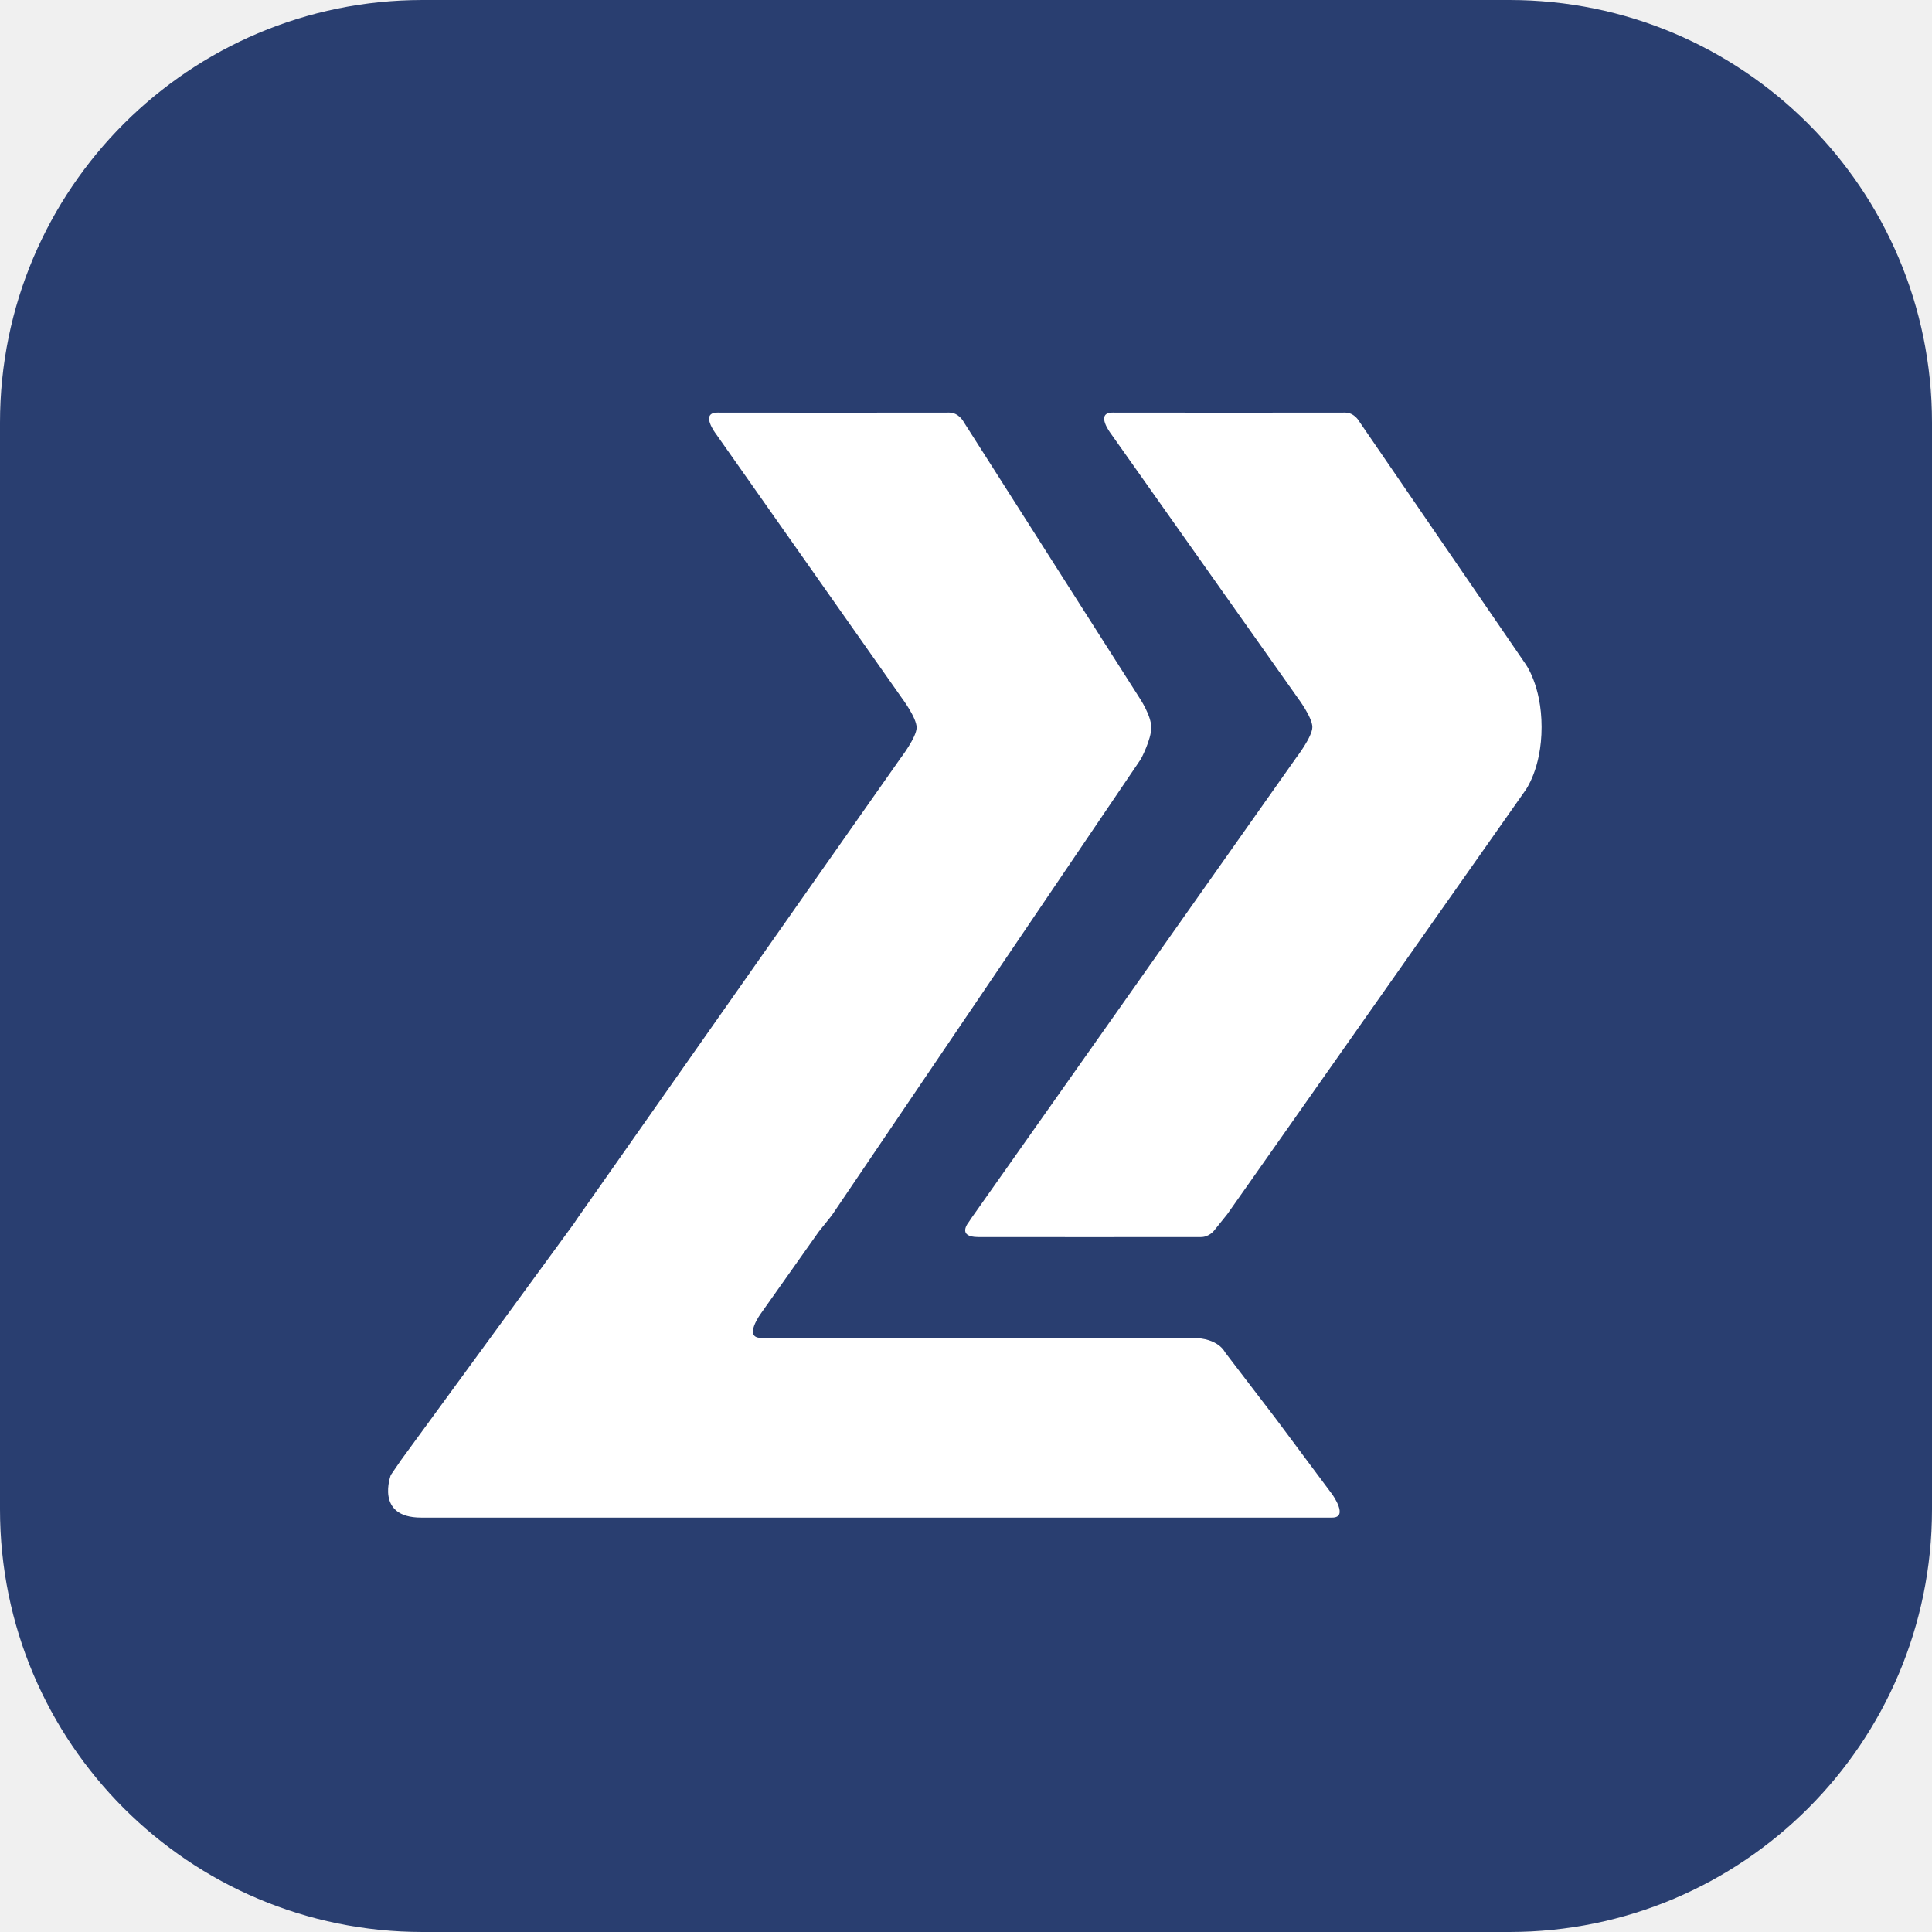
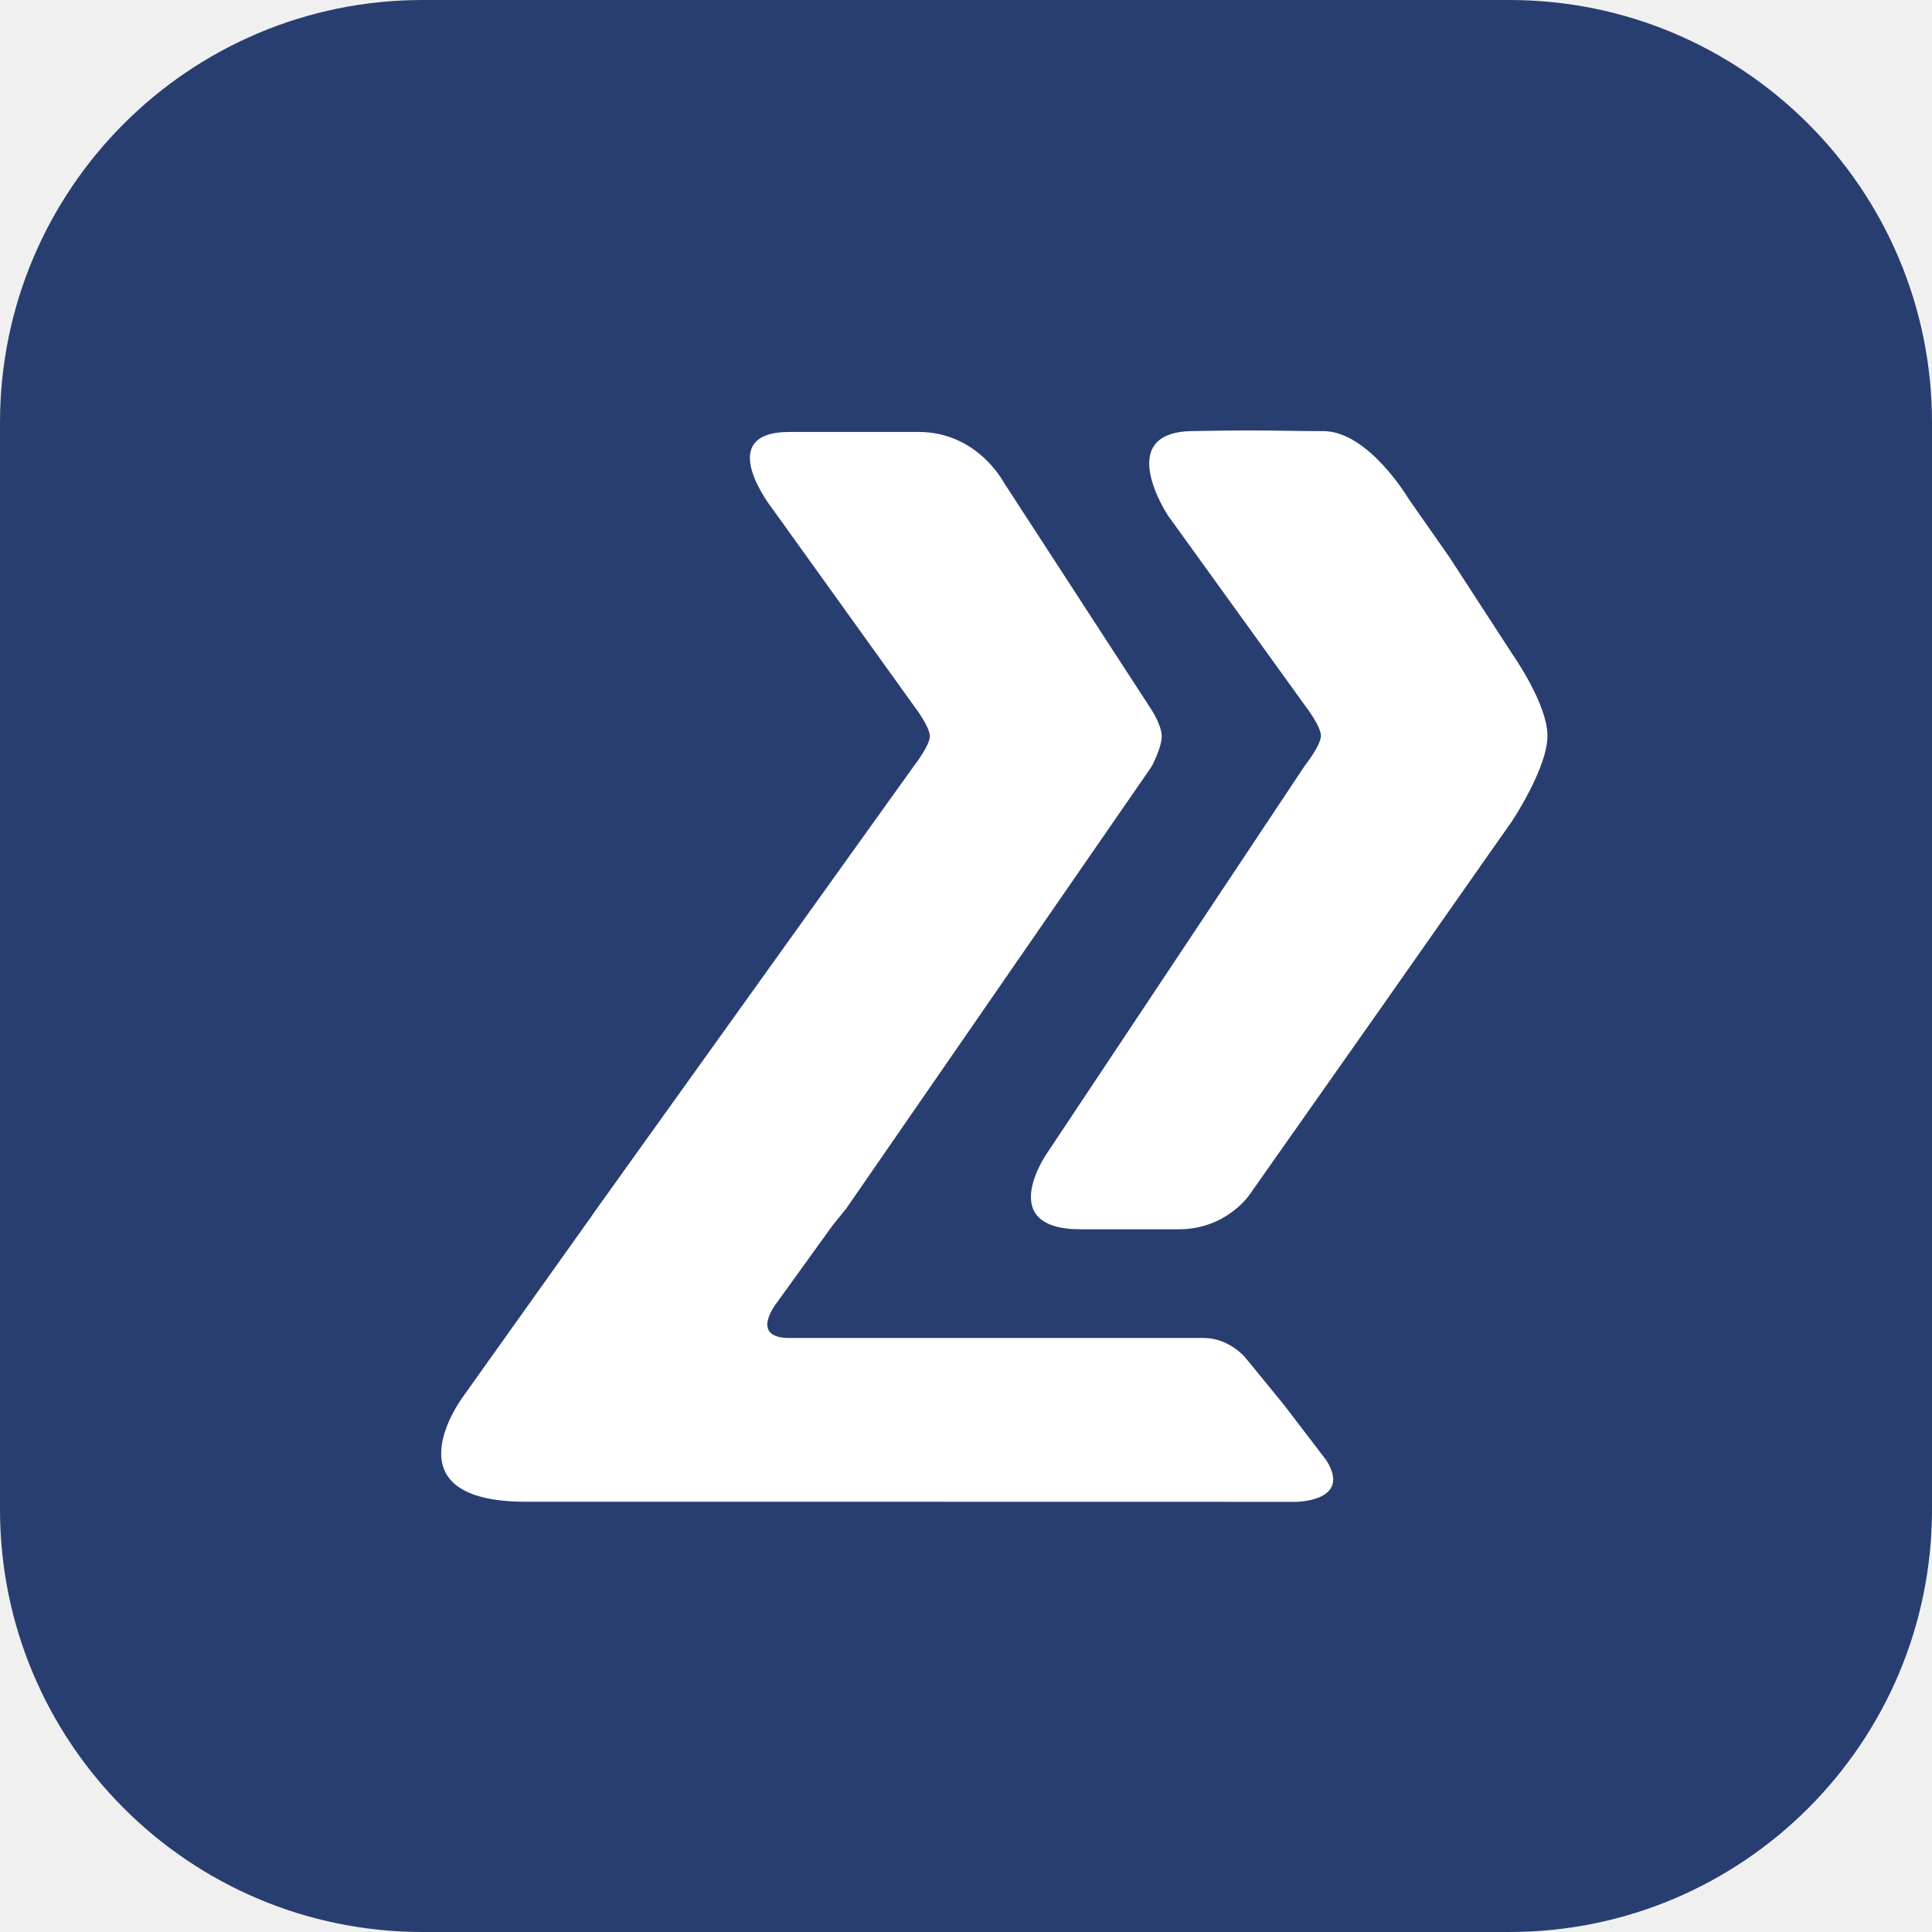
<svg xmlns="http://www.w3.org/2000/svg" width="512" height="512" viewBox="0 0 512 512" fill="none">
  <rect width="512" height="512" rx="112" fill="#293E70" />
-   <g transform="translate(102.5 109) scale(0.685)" fill="#FFFFFF">
-     <path d="M358.087 122.163C358.087 118.381 352.386 110.816 352.386 110.816L280.174 8.689C280.174 8.689 273.84 0.494 280.808 0.5C315.935 0.531 335.629 0.557 370.756 0.5C374.557 0.494 376.457 4.276 376.457 4.276L440.434 97.578C440.434 97.578 446.769 105.956 446.769 122.163C446.769 138.37 440.434 146.748 440.434 146.748L325.148 310.646L320.081 316.95C320.081 316.95 318.181 319.465 315.013 319.471C281.371 319.536 262.509 319.471 228.866 319.471C220.361 319.471 225.067 313.792 225.067 313.792L226.332 311.907L351.753 134.14C351.753 134.14 358.087 125.945 358.087 122.163Z" />
-     <path d="M204.988 122.338C204.988 118.551 199.306 110.975 199.306 110.975L127.325 8.701C127.325 8.701 121.011 0.494 127.956 0.5C162.971 0.531 182.602 0.557 217.616 0.5C221.405 0.494 223.299 4.282 223.299 4.282L291.268 110.975C291.268 110.975 295.768 117.677 295.768 122.338C295.768 127 291.768 134.5 291.768 134.5L172.155 311.093L167.104 317.406L144.768 348.99C144.768 348.99 137.768 358.473 144.768 358.473C169.105 358.48 254.362 358.5 311.768 358.5C321.768 358.5 324.268 364 324.268 364L343.768 389.5L365.768 419C365.768 419 372.268 428 365.768 428H140.767H13.268C-4.733 428 1.569 411.504 1.569 411.504L5.464 405.822L72.394 314.243L73.655 312.355L198.674 134.333C198.674 134.333 204.988 126.126 204.988 122.338Z" />
+   <g transform="translate(116.57 113.73) scale(0.685)" fill="#FFFFFF">
+     <path d="M340.857 118.638C340.857 114.974 335.222 107.644 335.222 107.644L299.539 58.169L281.697 33.431C281.697 33.431 260.38 1.344 290.771 0.76C321.162 0.175 324.218 0.76 341.759 0.76C359.3 0.76 374.818 27.018 374.818 27.018L390.626 49.618L414.893 86.991C414.893 86.991 428.5 106.241 428.5 118.638C428.5 131.035 414.893 151.485 414.893 151.485L364.348 223.556L313 296.5C313 296.5 304 309.545 286.003 309.545H277.78H270.963H257.328H247.865C214.494 309.545 234.755 280.335 234.755 280.335L334.596 130.243C334.596 130.243 340.857 122.303 340.857 118.638Z" />
+     <path d="M189.549 118.808C189.549 115.138 183.933 107.798 183.933 107.798L148.364 58.252L130.579 33.478L128.356 30.382C128.356 30.382 105.443 1.086 135.238 1.086L185.294 1.086C207.939 1.086 218.141 20.576 218.141 20.576L220.24 23.806L224.439 30.267L241.232 56.111L274.818 107.798C274.818 107.798 279.266 114.291 279.266 118.808C279.266 123.325 275.313 130.591 275.313 130.591L157.1 301.691L152.108 307.808L130.033 338.41C130.033 338.41 119.74 351.611 135.234 351.611C159.287 351.617 238.798 351.611 295.532 351.611C305.415 351.611 311.622 359.206 311.622 359.206L326.704 377.659L343 399C353 415 331 415 331 415C265.202 415 126.08 414.962 126.08 414.962H88.053H33.333C-21.489 414.962 8.901 374.395 8.901 374.395L58.507 304.744L59.753 302.915L183.309 130.429C183.309 130.429 189.549 122.478 189.549 118.808Z" />
  </g>
</svg>
